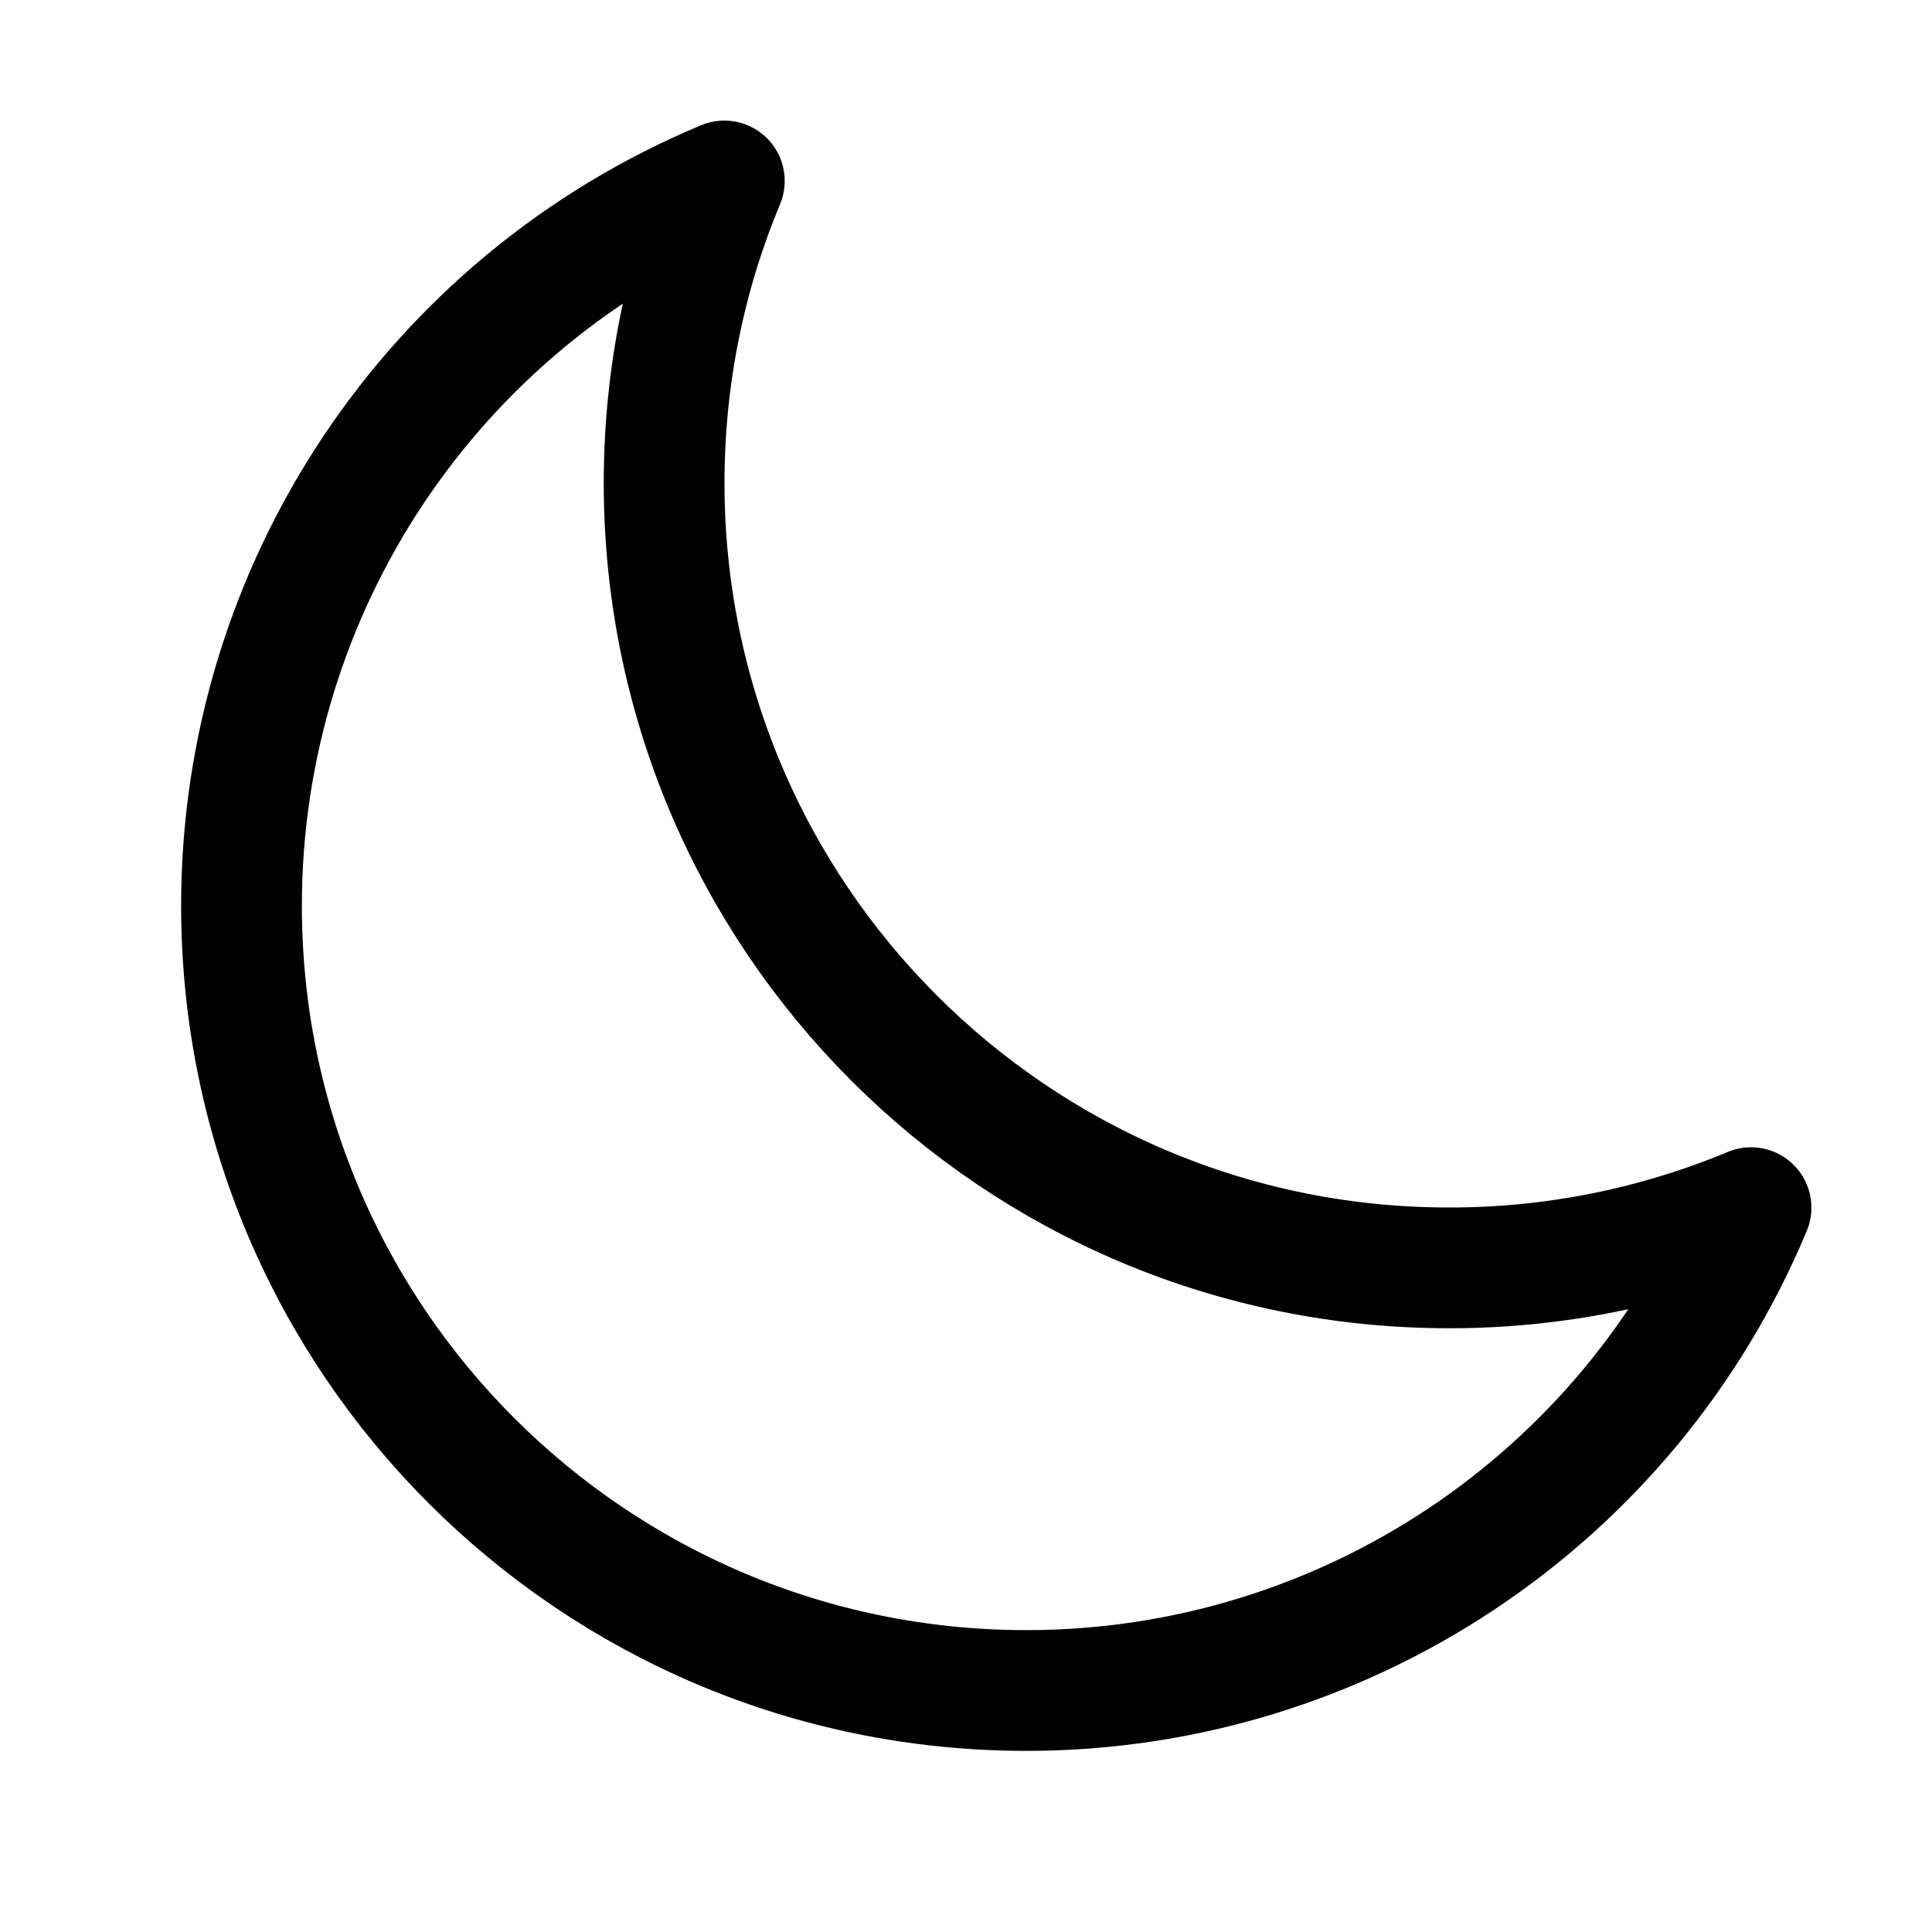
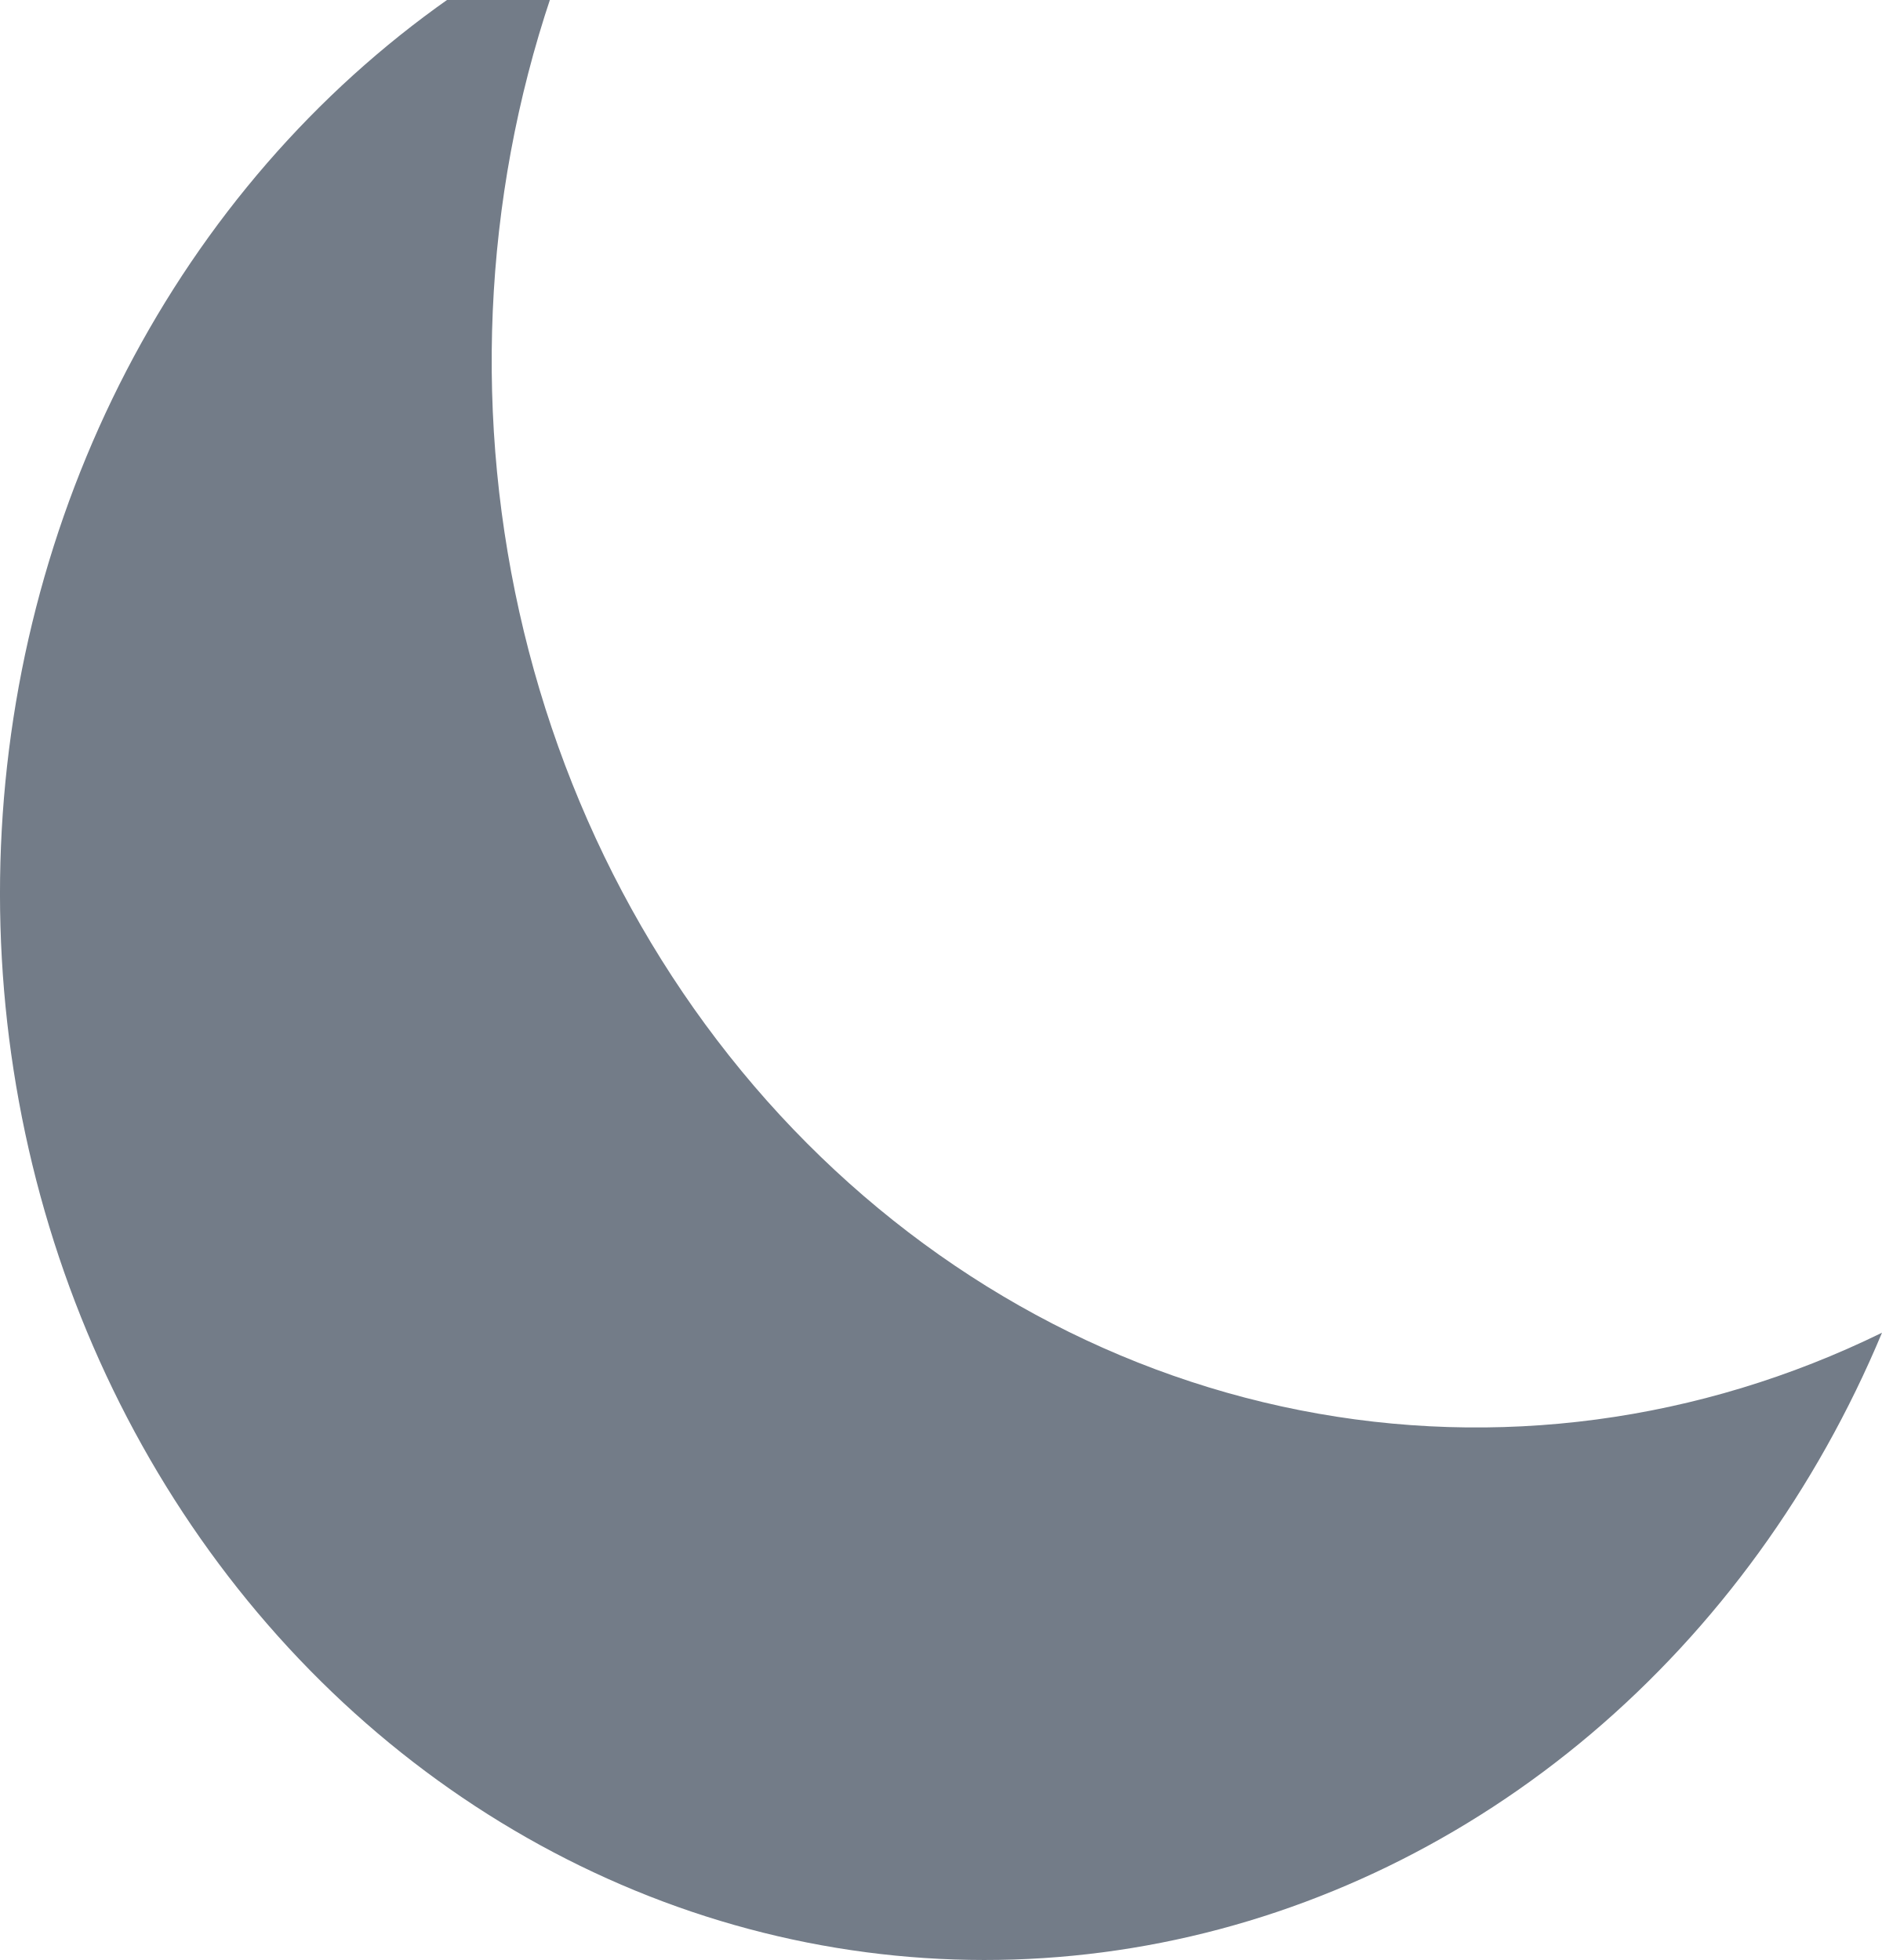
- <svg xmlns="http://www.w3.org/2000/svg" fill="none" viewBox="0 0 24 24" stroke-width="1.5" stroke="currentColor" class="w-6 h-6">
-   <path stroke-linecap="round" stroke-linejoin="round" d="M21.752 15.002A9.718 9.718 0 0118 15.75c-5.385 0-9.75-4.365-9.75-9.75 0-1.33.266-2.597.748-3.752A9.753 9.753 0 003 11.25C3 16.635 7.365 21 12.75 21a9.753 9.753 0 009.002-5.998z" />
+ <svg xmlns="http://www.w3.org/2000/svg" width="24" height="25" viewBox="0 0 24 25" fill="none">
+   <path d="M24 16.999C21.675 18.138 19.084 18.483 16.574 17.987C14.063 17.491 11.752 16.178 9.947 14.224C8.143 12.269 6.931 9.765 6.474 7.045C6.016 4.325 6.334 1.519 7.386 -1C5.535 -0.094 3.914 1.285 2.663 3.019C1.413 4.753 0.569 6.79 0.204 8.955C-0.161 11.12 -0.035 13.348 0.57 15.449C1.175 17.549 2.242 19.46 3.678 21.016C5.114 22.572 6.878 23.727 8.817 24.383C10.756 25.038 12.813 25.174 14.811 24.779C16.809 24.384 18.689 23.47 20.29 22.115C21.89 20.759 23.163 19.004 24 16.999Z" fill="#737C88" />
</svg>
